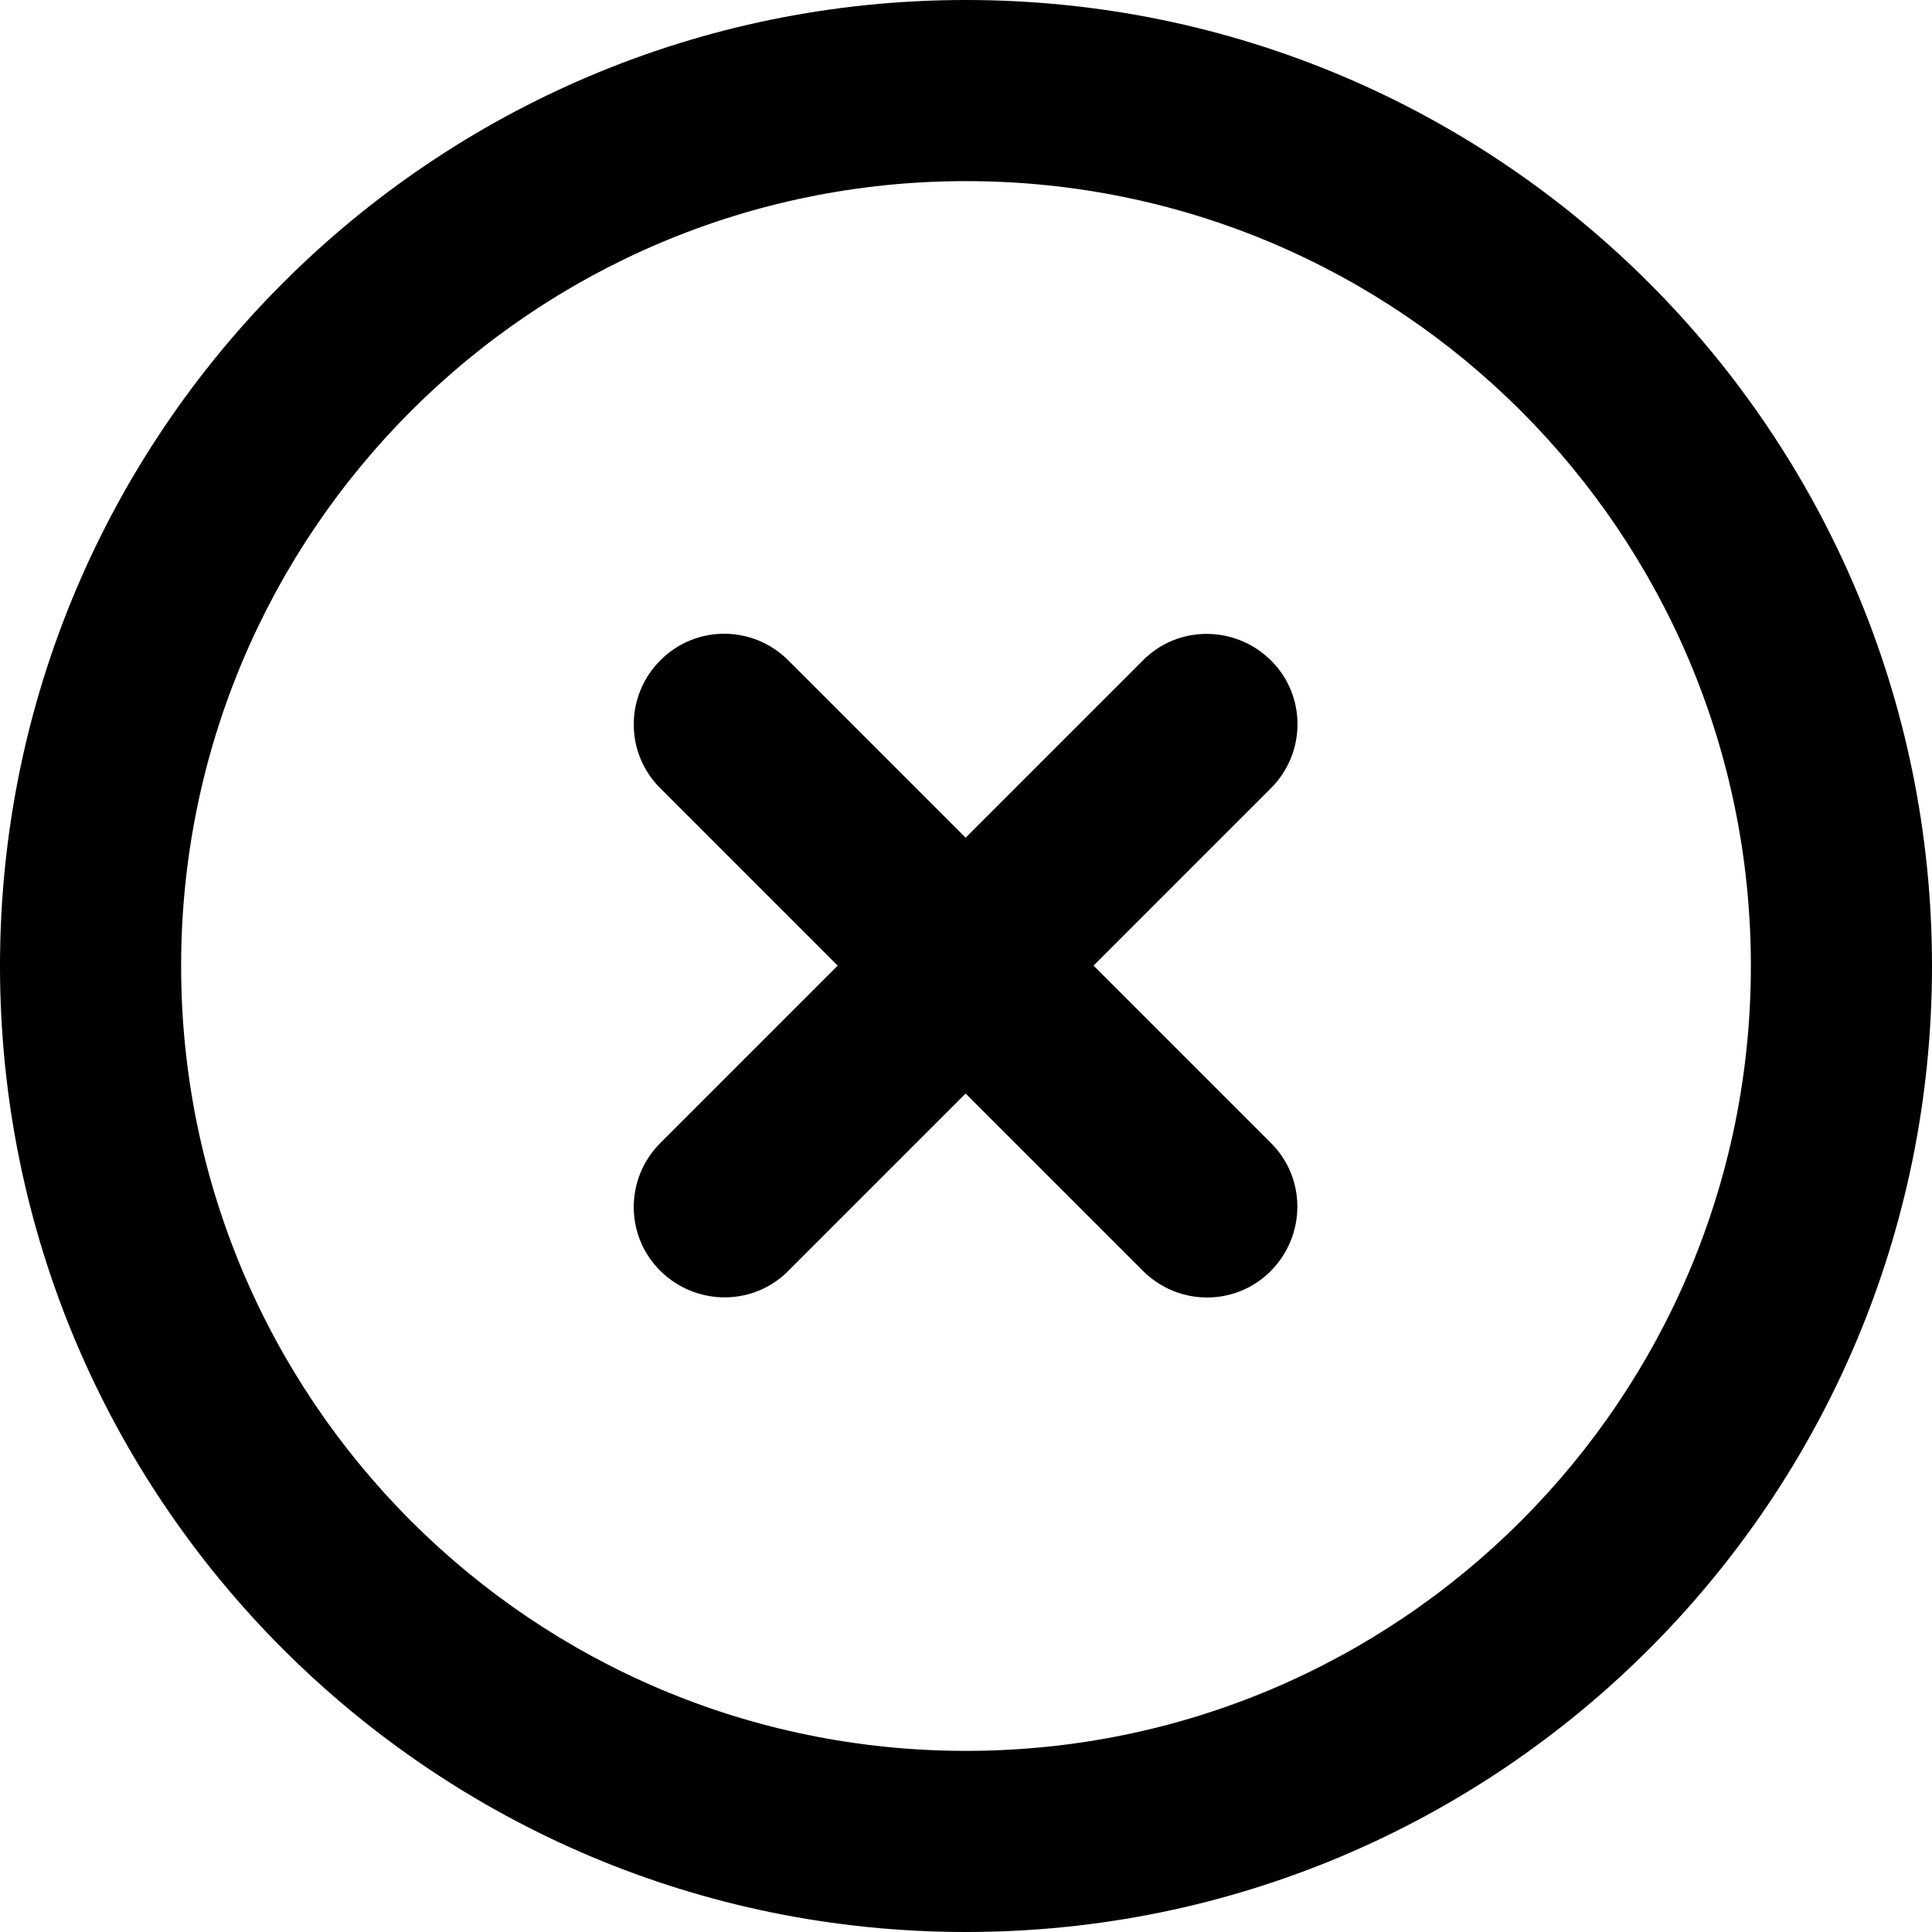
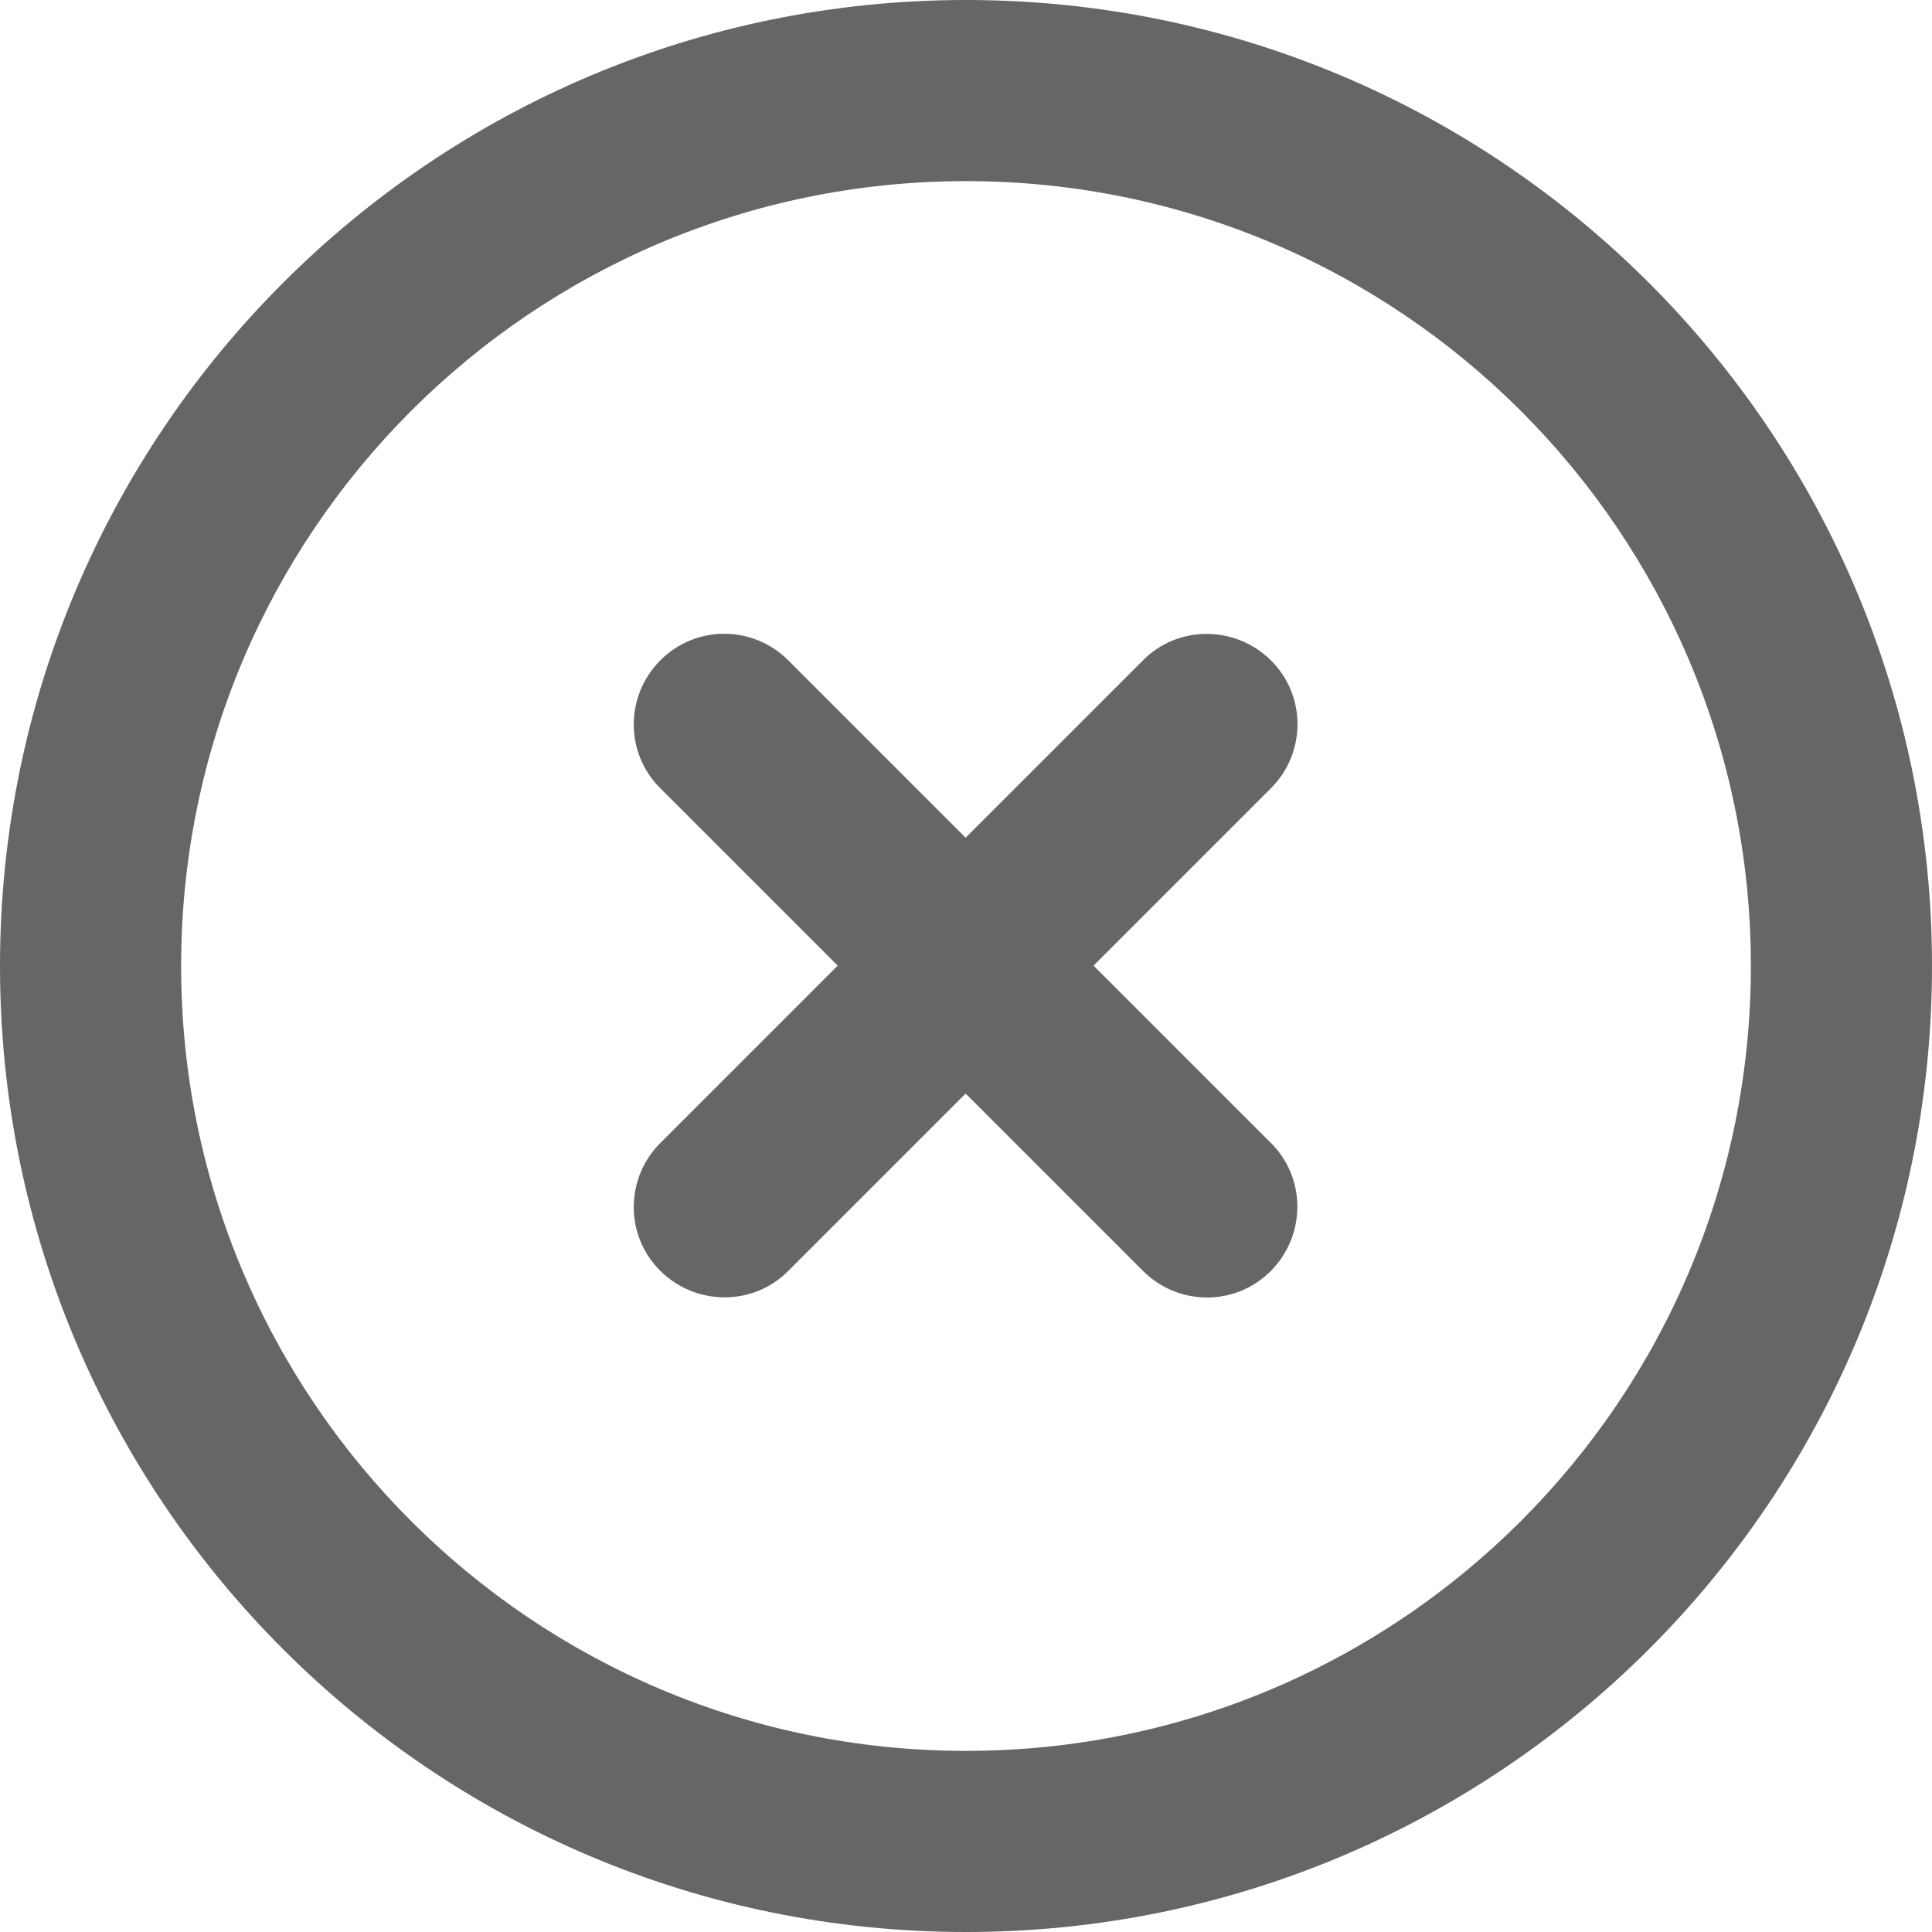
<svg xmlns="http://www.w3.org/2000/svg" viewBox="0 0 512 512">
-   <path d="M256 48a208 208 0 1 1 0 416 208 208 0 1 1 0-416zm0 464A256 256 0 1 0 256 0a256 256 0 1 0 0 512zM175 175c-9.4 9.4-9.4 24.6 0 33.9l47 47-47 47c-9.4 9.4-9.4 24.6 0 33.9s24.6 9.4 33.9 0l47-47 47 47c9.4 9.4 24.6 9.4 33.9 0s9.4-24.6 0-33.9l-47-47 47-47c9.4-9.4 9.4-24.6 0-33.9s-24.6-9.4-33.9 0l-47 47-47-47c-9.4-9.4-24.6-9.4-33.9 0z" />
+   <path fill="#666" d="M256 48a208 208 0 1 1 0 416 208 208 0 1 1 0-416zm0 464A256 256 0 1 0 256 0a256 256 0 1 0 0 512zM175 175c-9.4 9.4-9.4 24.6 0 33.9l47 47-47 47c-9.4 9.4-9.4 24.6 0 33.9s24.6 9.4 33.9 0l47-47 47 47c9.4 9.4 24.6 9.4 33.9 0s9.4-24.6 0-33.9l-47-47 47-47c9.4-9.4 9.4-24.6 0-33.9s-24.6-9.4-33.9 0l-47 47-47-47c-9.4-9.4-24.6-9.4-33.9 0z" />
</svg>
